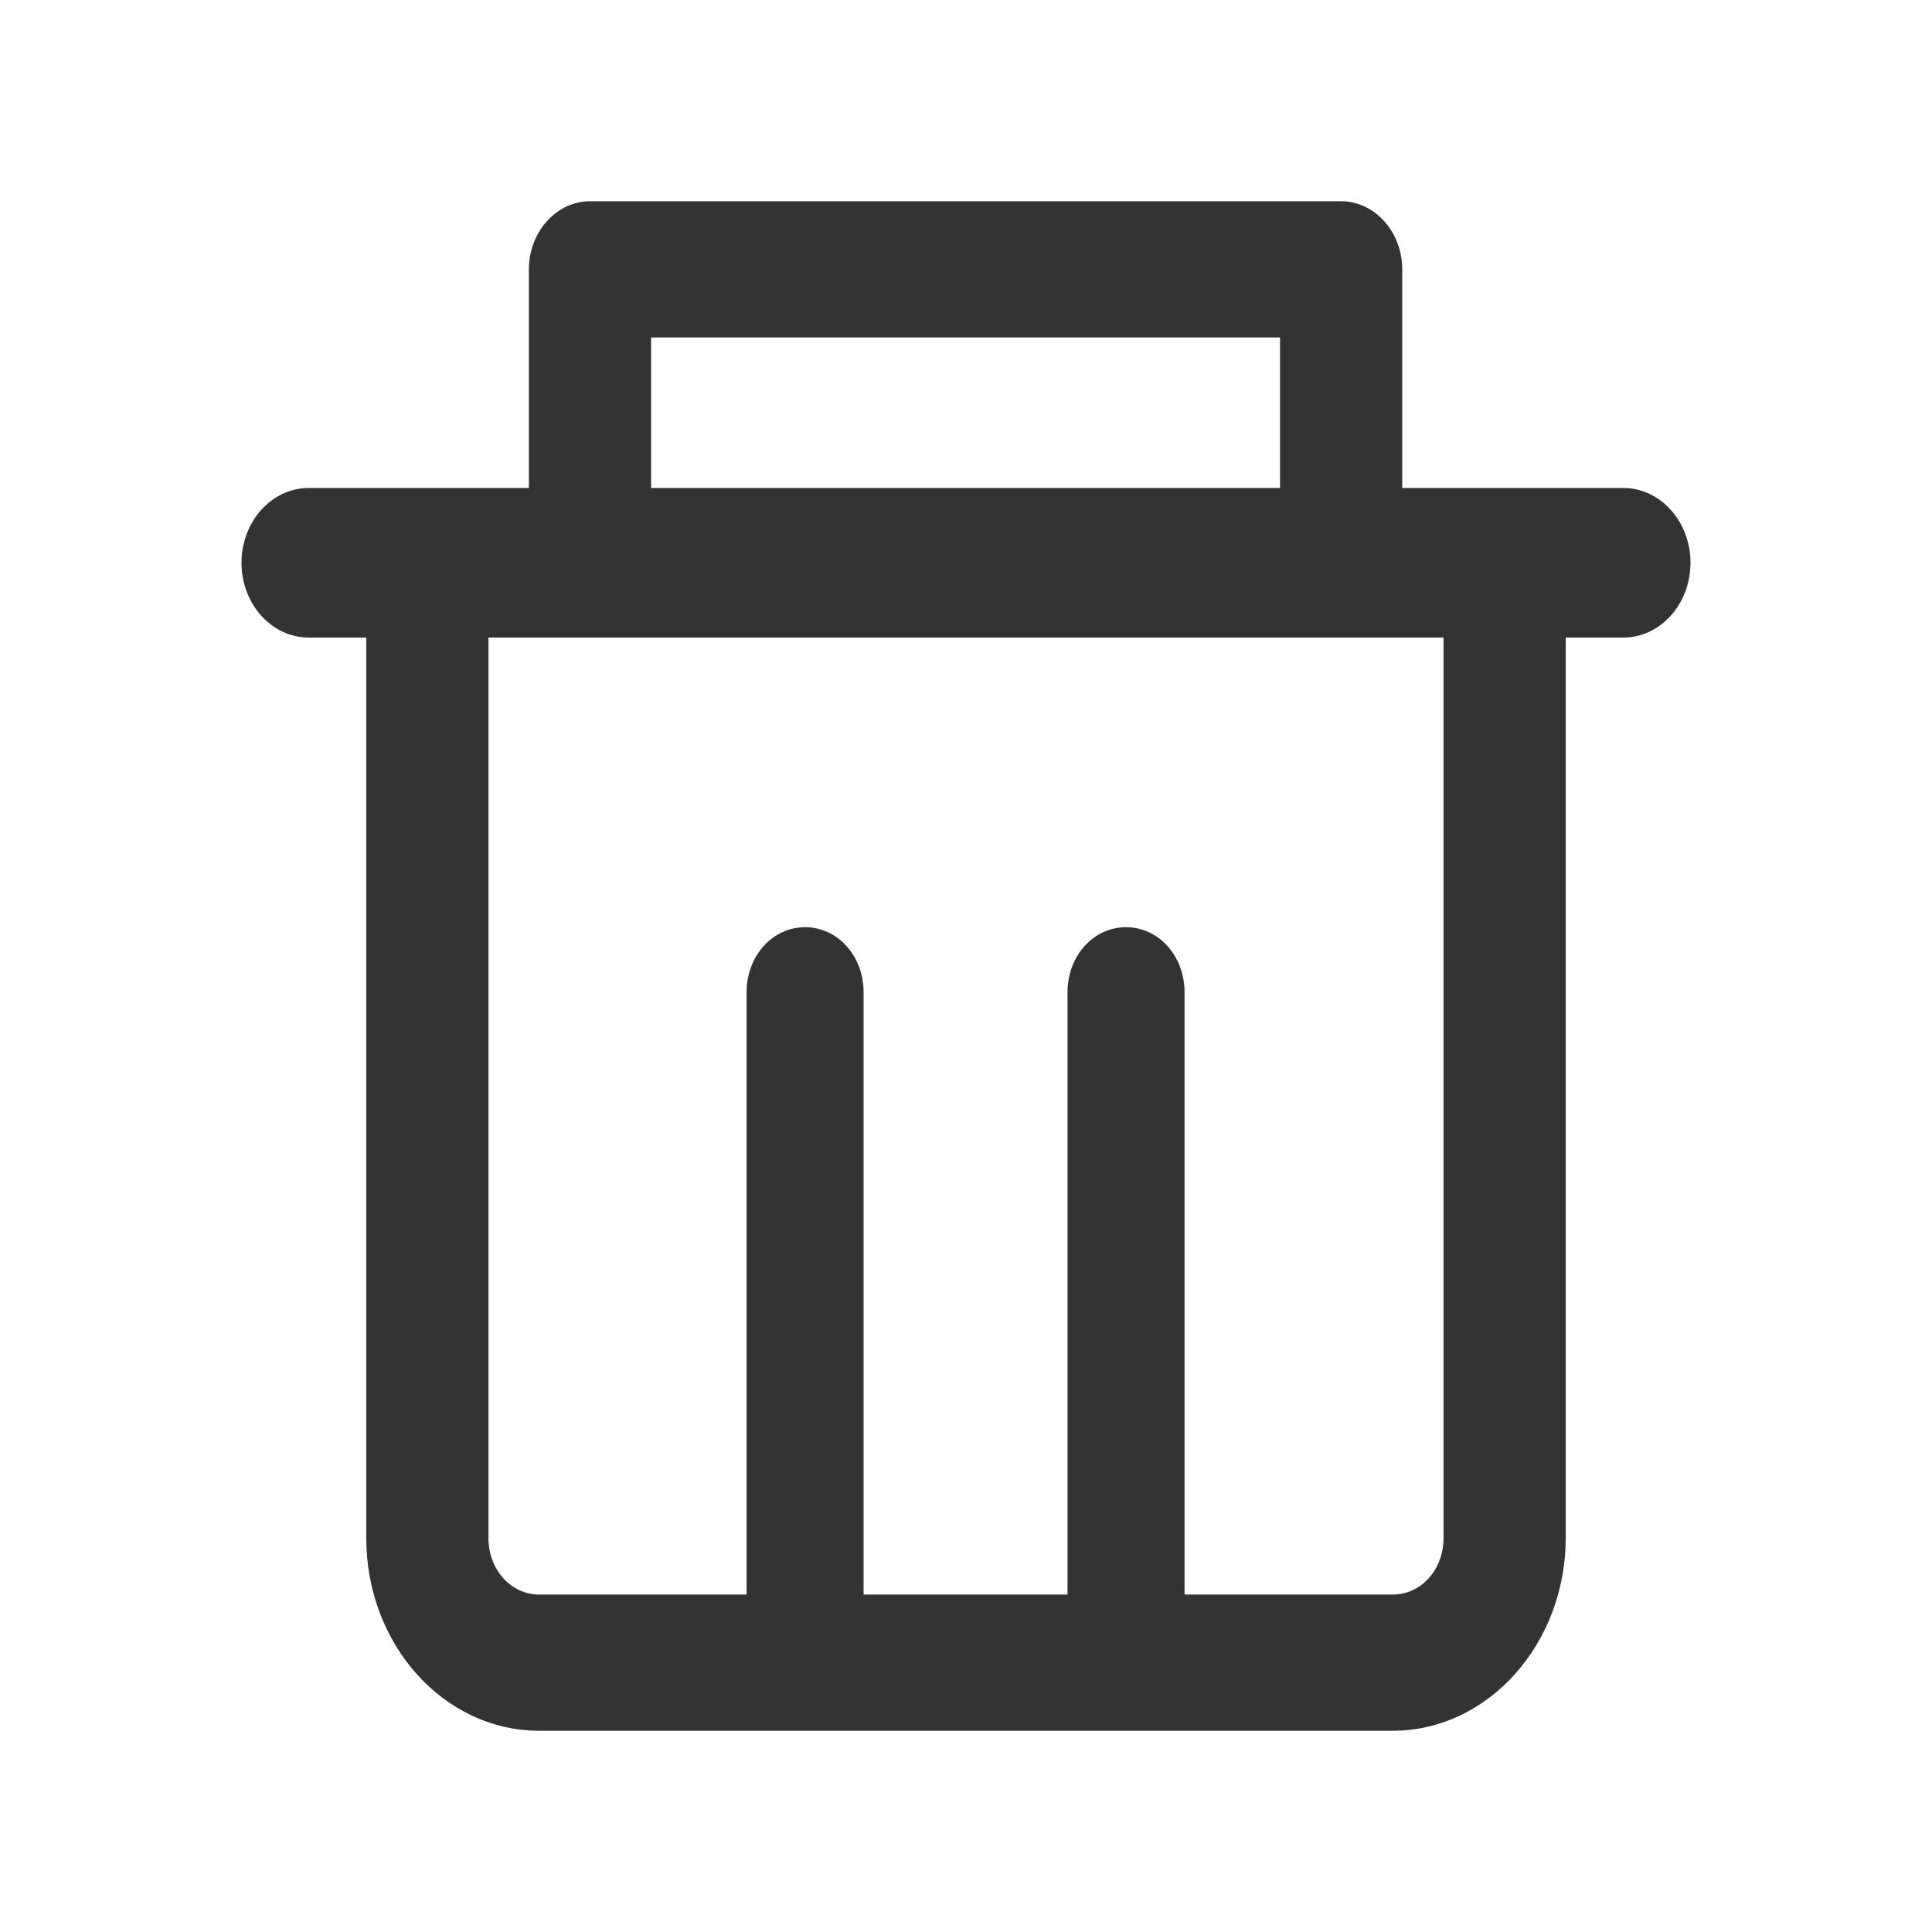
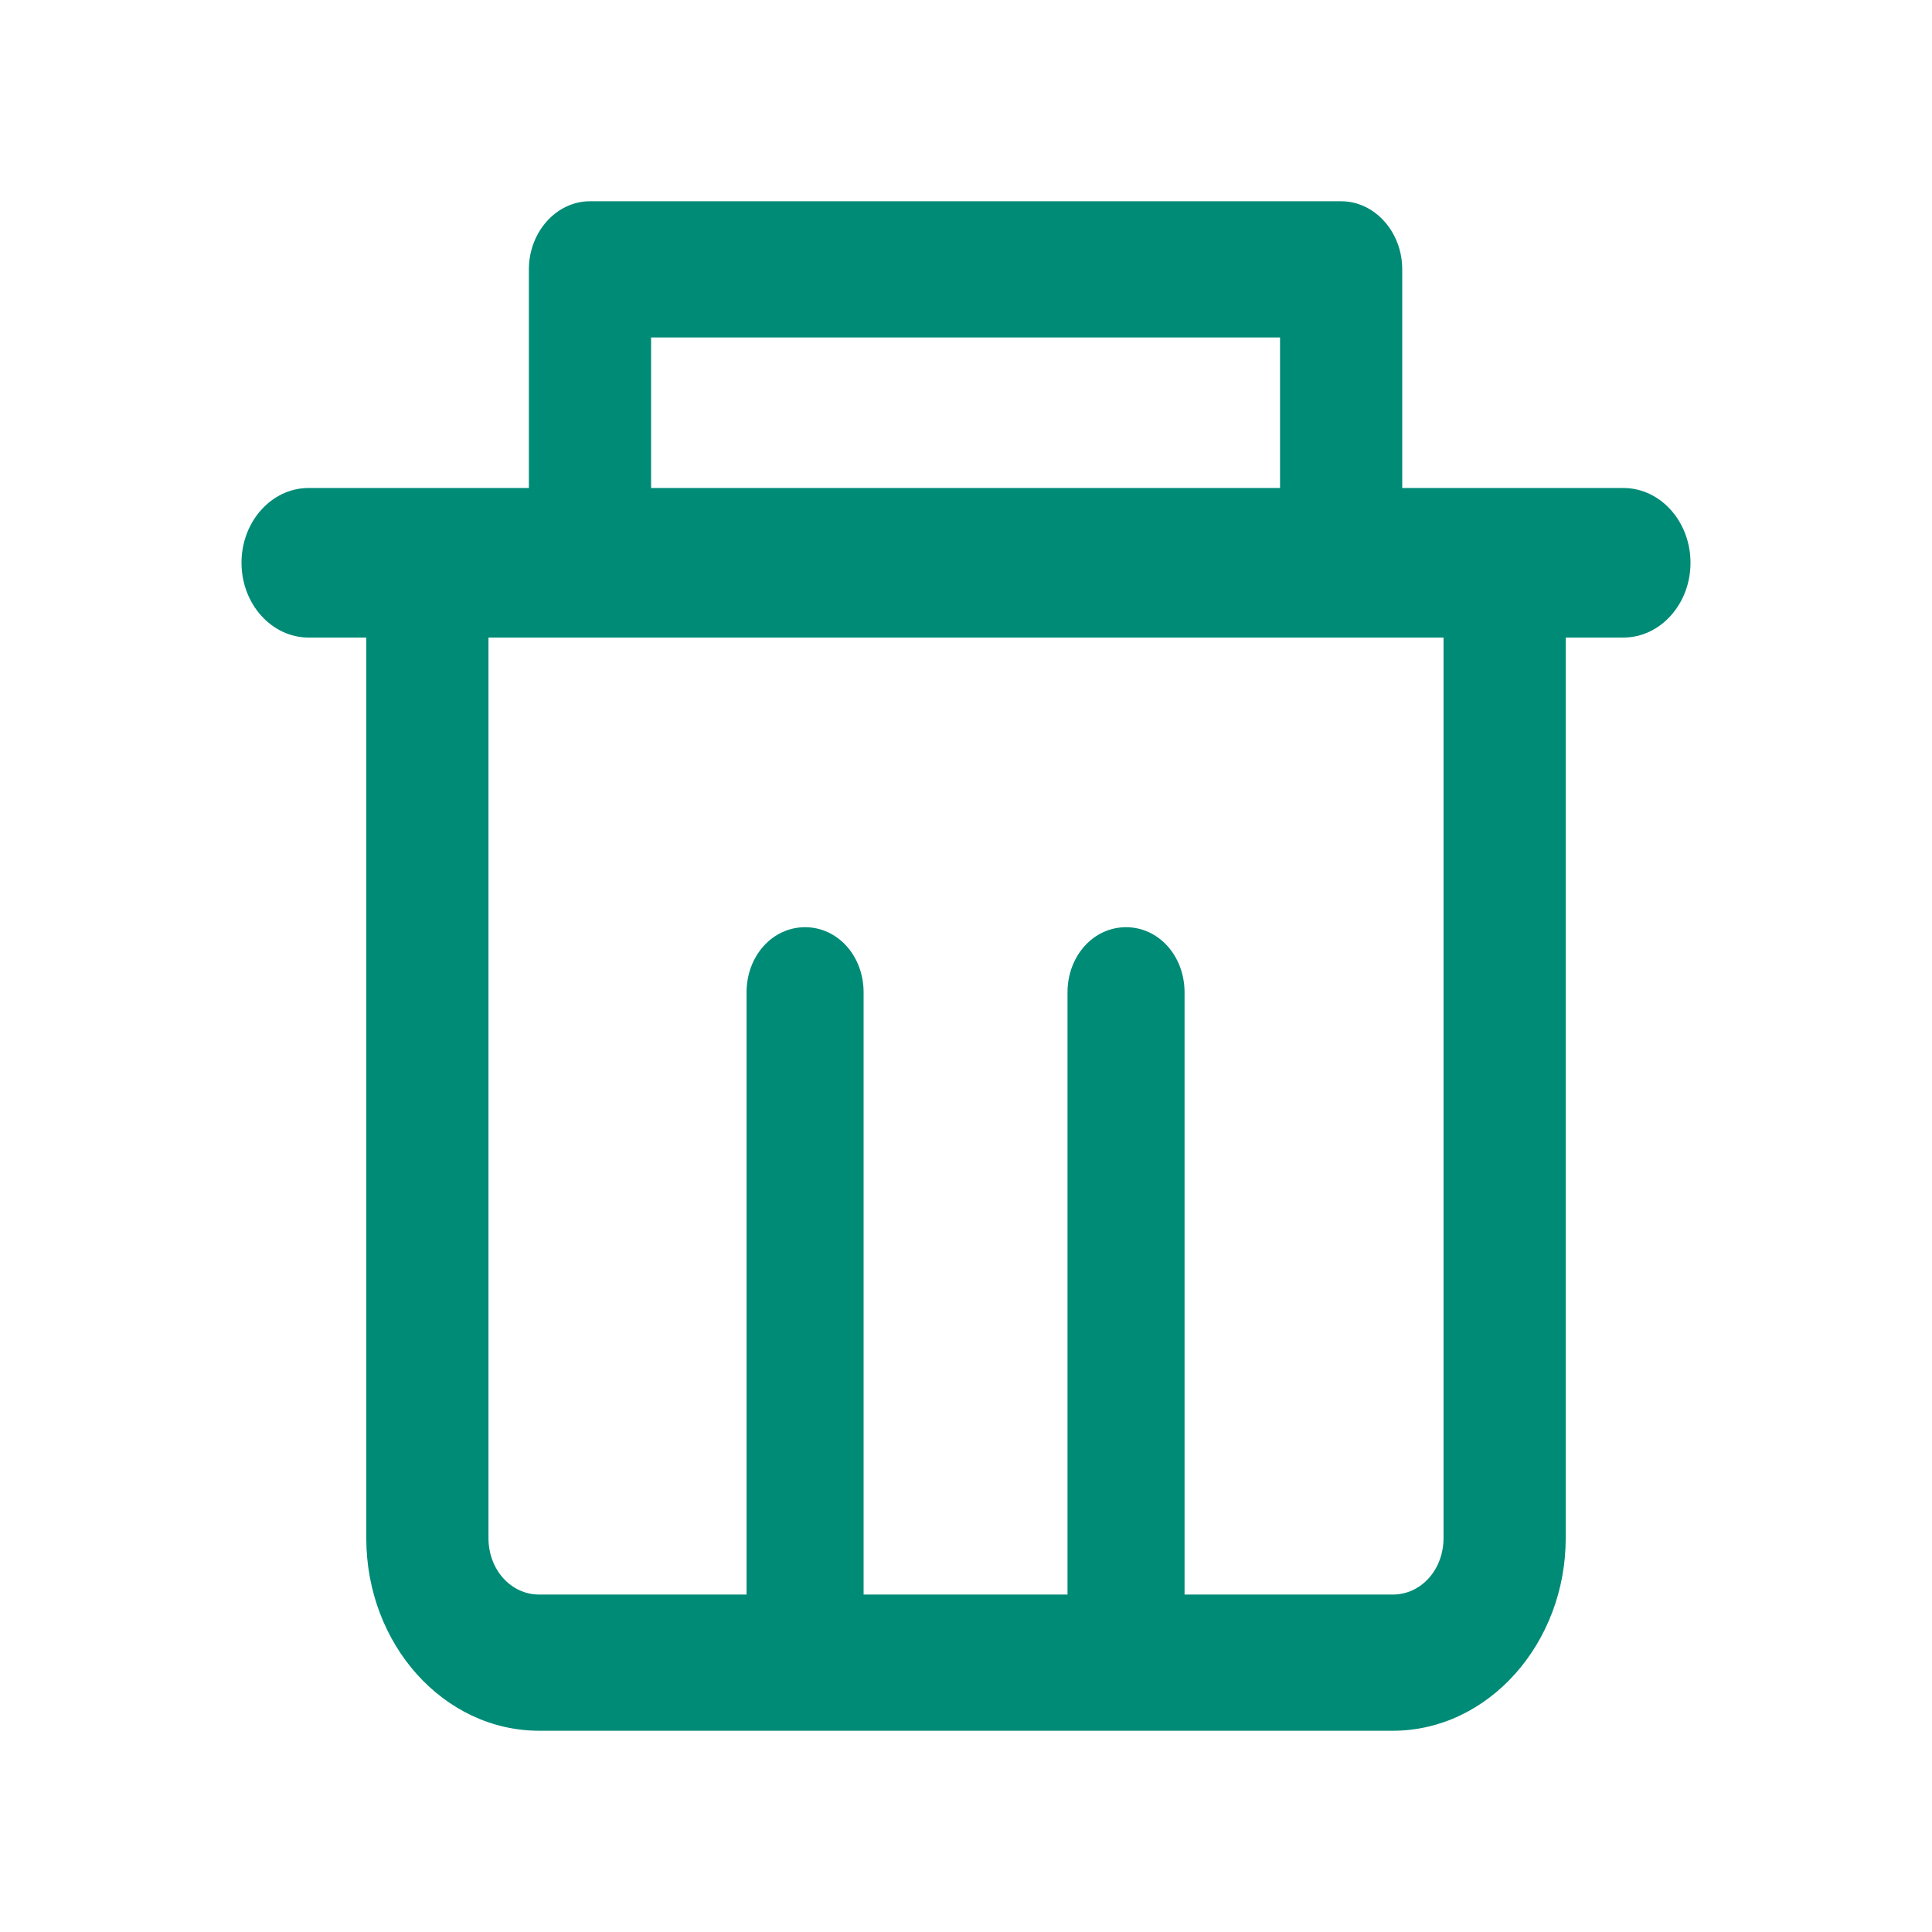
<svg xmlns="http://www.w3.org/2000/svg" width="24" height="24" viewBox="0 0 24 24" fill="none">
-   <path d="M17.302 21.5H6.698C5.512 21.5 4.55 20.428 4.55 19.106V7.348C4.55 6.884 4.892 6.503 5.309 6.503C5.726 6.503 6.068 6.884 6.068 7.348V19.106C6.068 19.499 6.346 19.808 6.698 19.808H17.302C17.654 19.808 17.932 19.499 17.932 19.106V7.348C17.932 6.884 18.274 6.503 18.691 6.503C19.108 6.503 19.45 6.884 19.45 7.348V19.106C19.45 20.416 18.488 21.5 17.302 21.5Z" fill="#333333" />
-   <path d="M16.66 7.837C16.244 7.837 15.901 7.455 15.901 6.991V4.192H8.088V6.991C8.088 7.455 7.746 7.837 7.329 7.837C6.912 7.837 6.57 7.455 6.57 6.991V3.346C6.57 2.881 6.912 2.5 7.329 2.5H16.66C17.077 2.5 17.419 2.881 17.419 3.346V6.991C17.419 7.455 17.088 7.837 16.66 7.837Z" fill="#333333" />
-   <path d="M20.166 7.92H3.834C3.374 7.92 3 7.503 3 6.991C3 6.479 3.374 6.062 3.834 6.062H20.166C20.626 6.062 21 6.479 21 6.991C21 7.503 20.626 7.92 20.166 7.92Z" fill="#333333" />
-   <path d="M13.988 21.464H10.001C9.595 21.464 9.274 21.107 9.274 20.654V12.328C9.274 11.875 9.595 11.518 10.001 11.518C10.407 11.518 10.728 11.875 10.728 12.328V19.844H13.261V12.328C13.261 11.875 13.582 11.518 13.988 11.518C14.394 11.518 14.715 11.875 14.715 12.328V20.654C14.715 21.095 14.394 21.464 13.988 21.464Z" fill="#333333" />
+   <path d="M17.302 21.5H6.698C5.512 21.5 4.55 20.428 4.55 19.106V7.348C4.55 6.884 4.892 6.503 5.309 6.503C5.726 6.503 6.068 6.884 6.068 7.348V19.106C6.068 19.499 6.346 19.808 6.698 19.808H17.302C17.654 19.808 17.932 19.499 17.932 19.106V7.348C17.932 6.884 18.274 6.503 18.691 6.503C19.108 6.503 19.45 6.884 19.45 7.348V19.106C19.45 20.416 18.488 21.5 17.302 21.5Z" fill="#008B77" />
+   <path d="M16.66 7.837C16.244 7.837 15.901 7.455 15.901 6.991V4.192H8.088V6.991C8.088 7.455 7.746 7.837 7.329 7.837C6.912 7.837 6.57 7.455 6.57 6.991V3.346C6.57 2.881 6.912 2.5 7.329 2.5H16.66C17.077 2.5 17.419 2.881 17.419 3.346V6.991C17.419 7.455 17.088 7.837 16.66 7.837Z" fill="#008B77" />
+   <path d="M20.166 7.92H3.834C3.374 7.92 3 7.503 3 6.991C3 6.479 3.374 6.062 3.834 6.062H20.166C20.626 6.062 21 6.479 21 6.991C21 7.503 20.626 7.92 20.166 7.92Z" fill="#008B77" />
+   <path d="M13.988 21.464H10.001C9.595 21.464 9.274 21.107 9.274 20.654V12.328C9.274 11.875 9.595 11.518 10.001 11.518C10.407 11.518 10.728 11.875 10.728 12.328V19.844H13.261V12.328C13.261 11.875 13.582 11.518 13.988 11.518C14.394 11.518 14.715 11.875 14.715 12.328V20.654C14.715 21.095 14.394 21.464 13.988 21.464Z" fill="#008B77" />
</svg>
